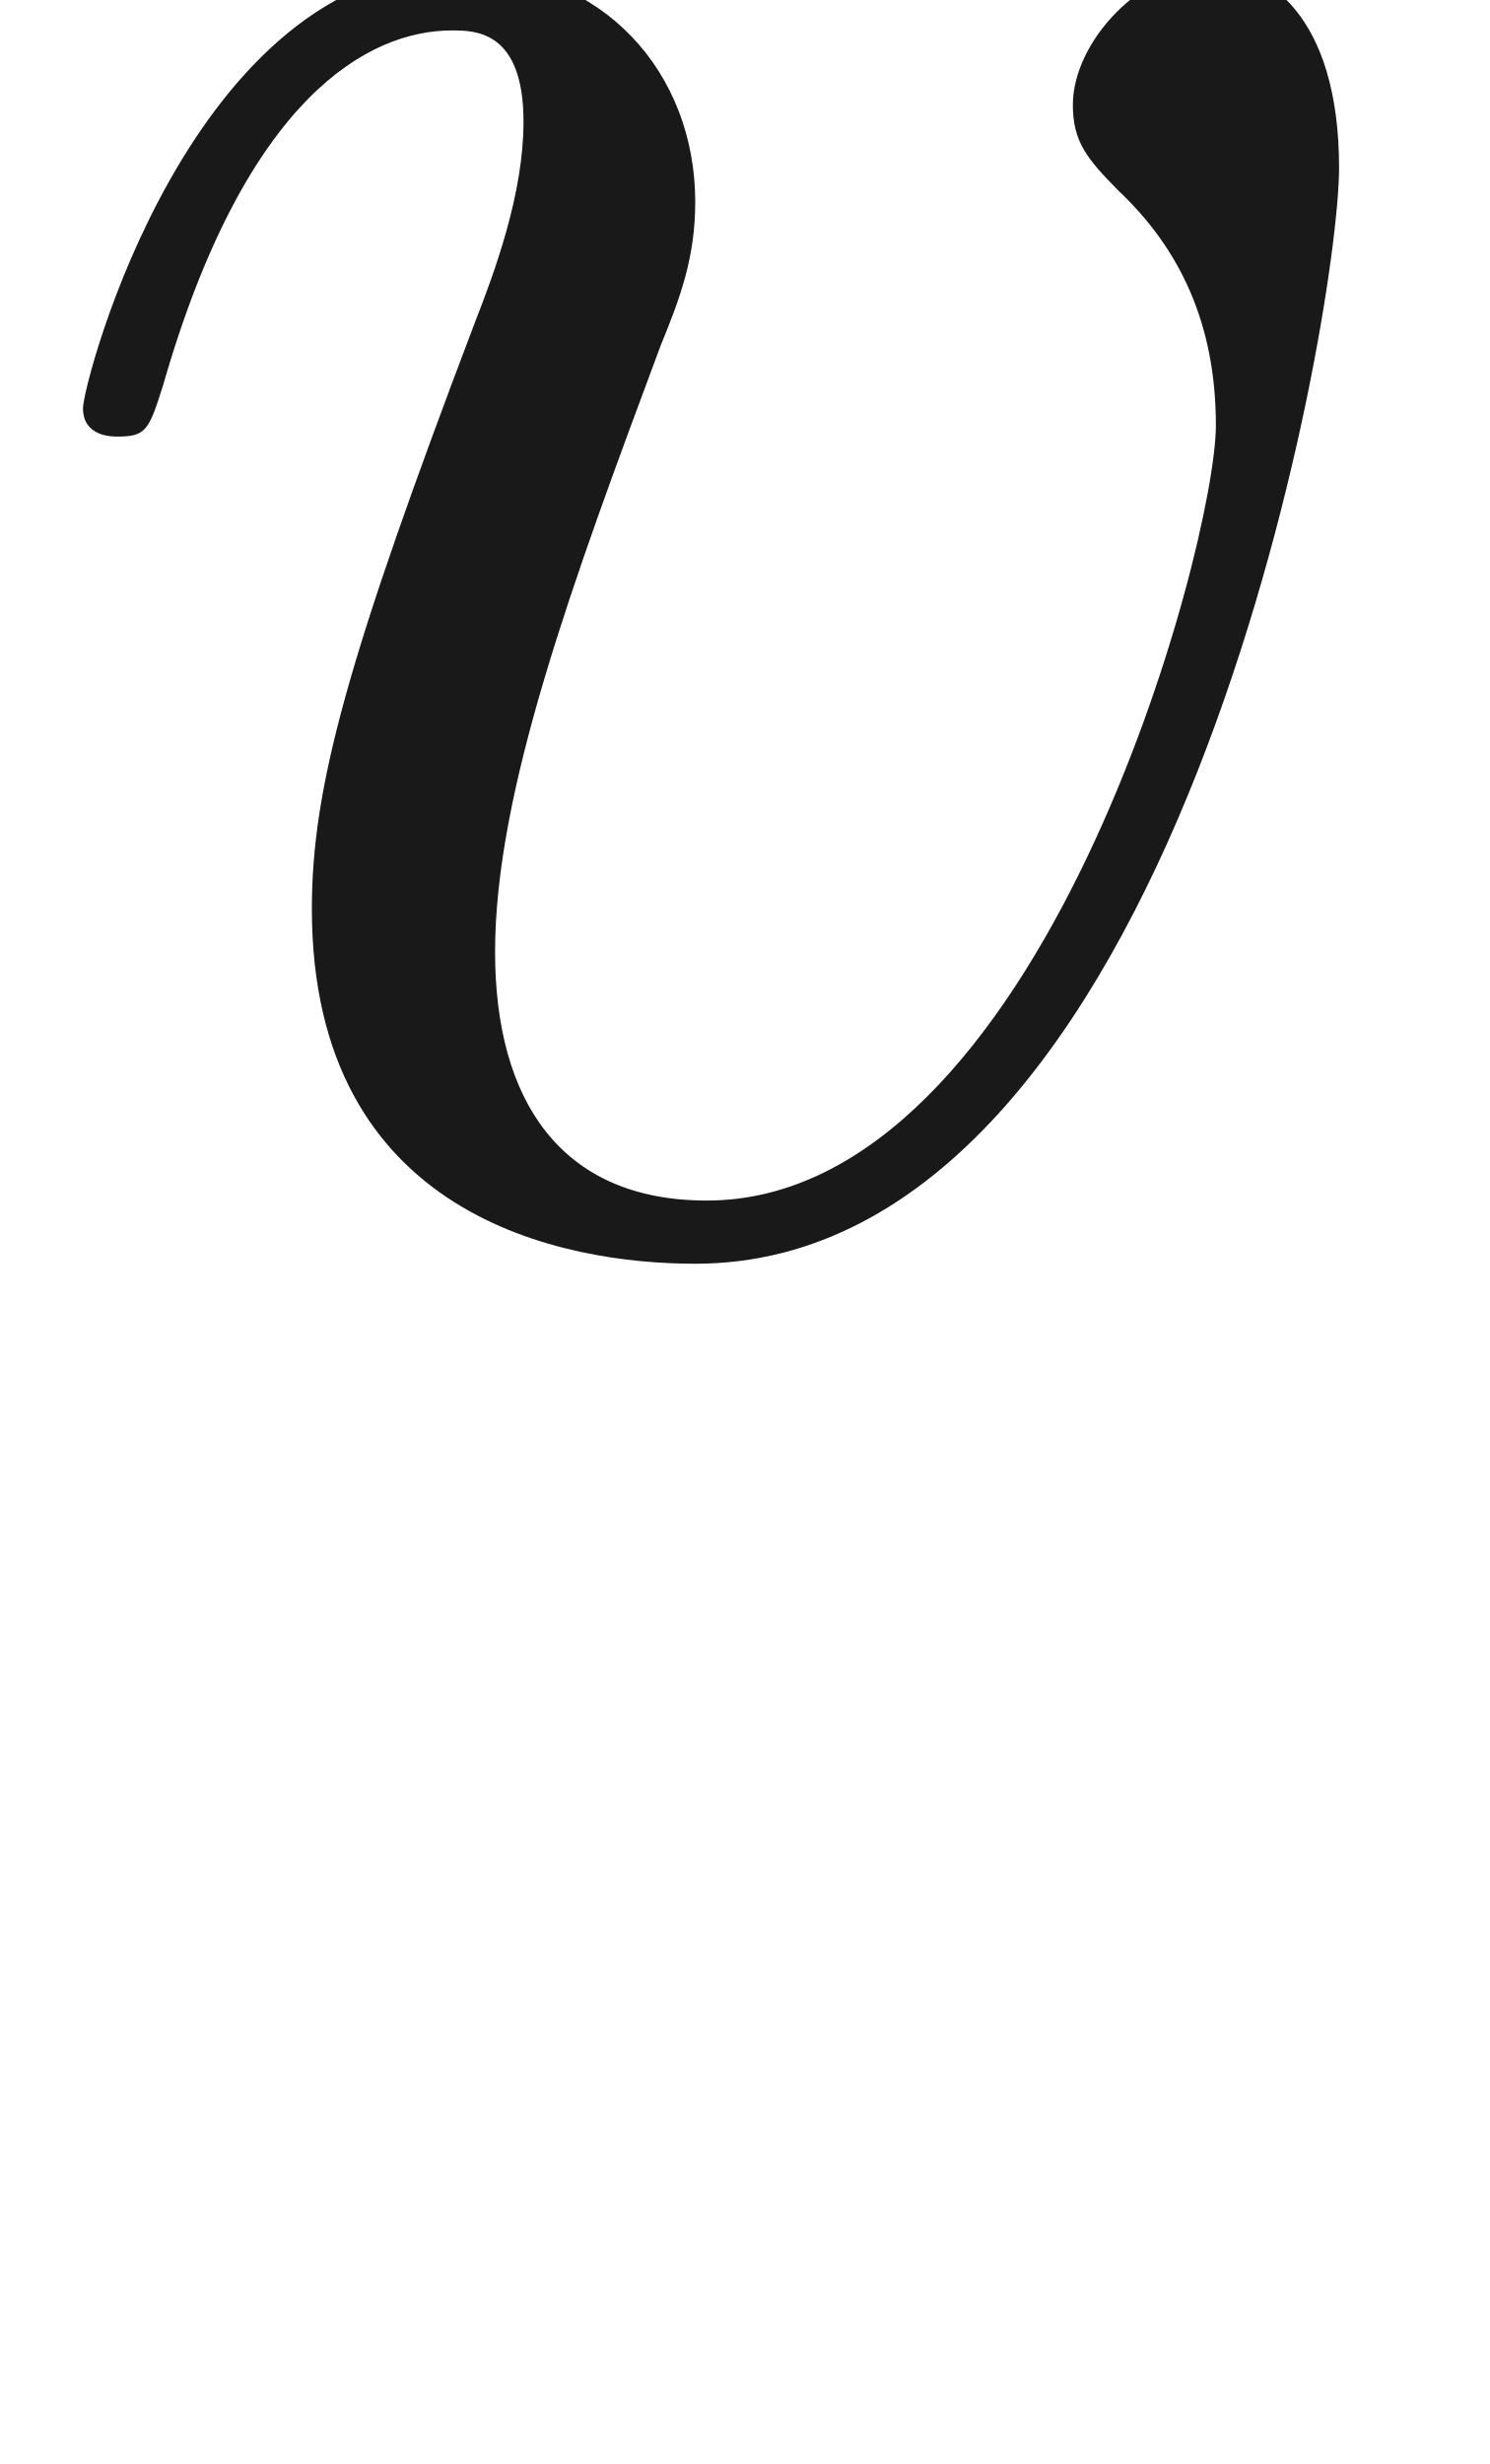
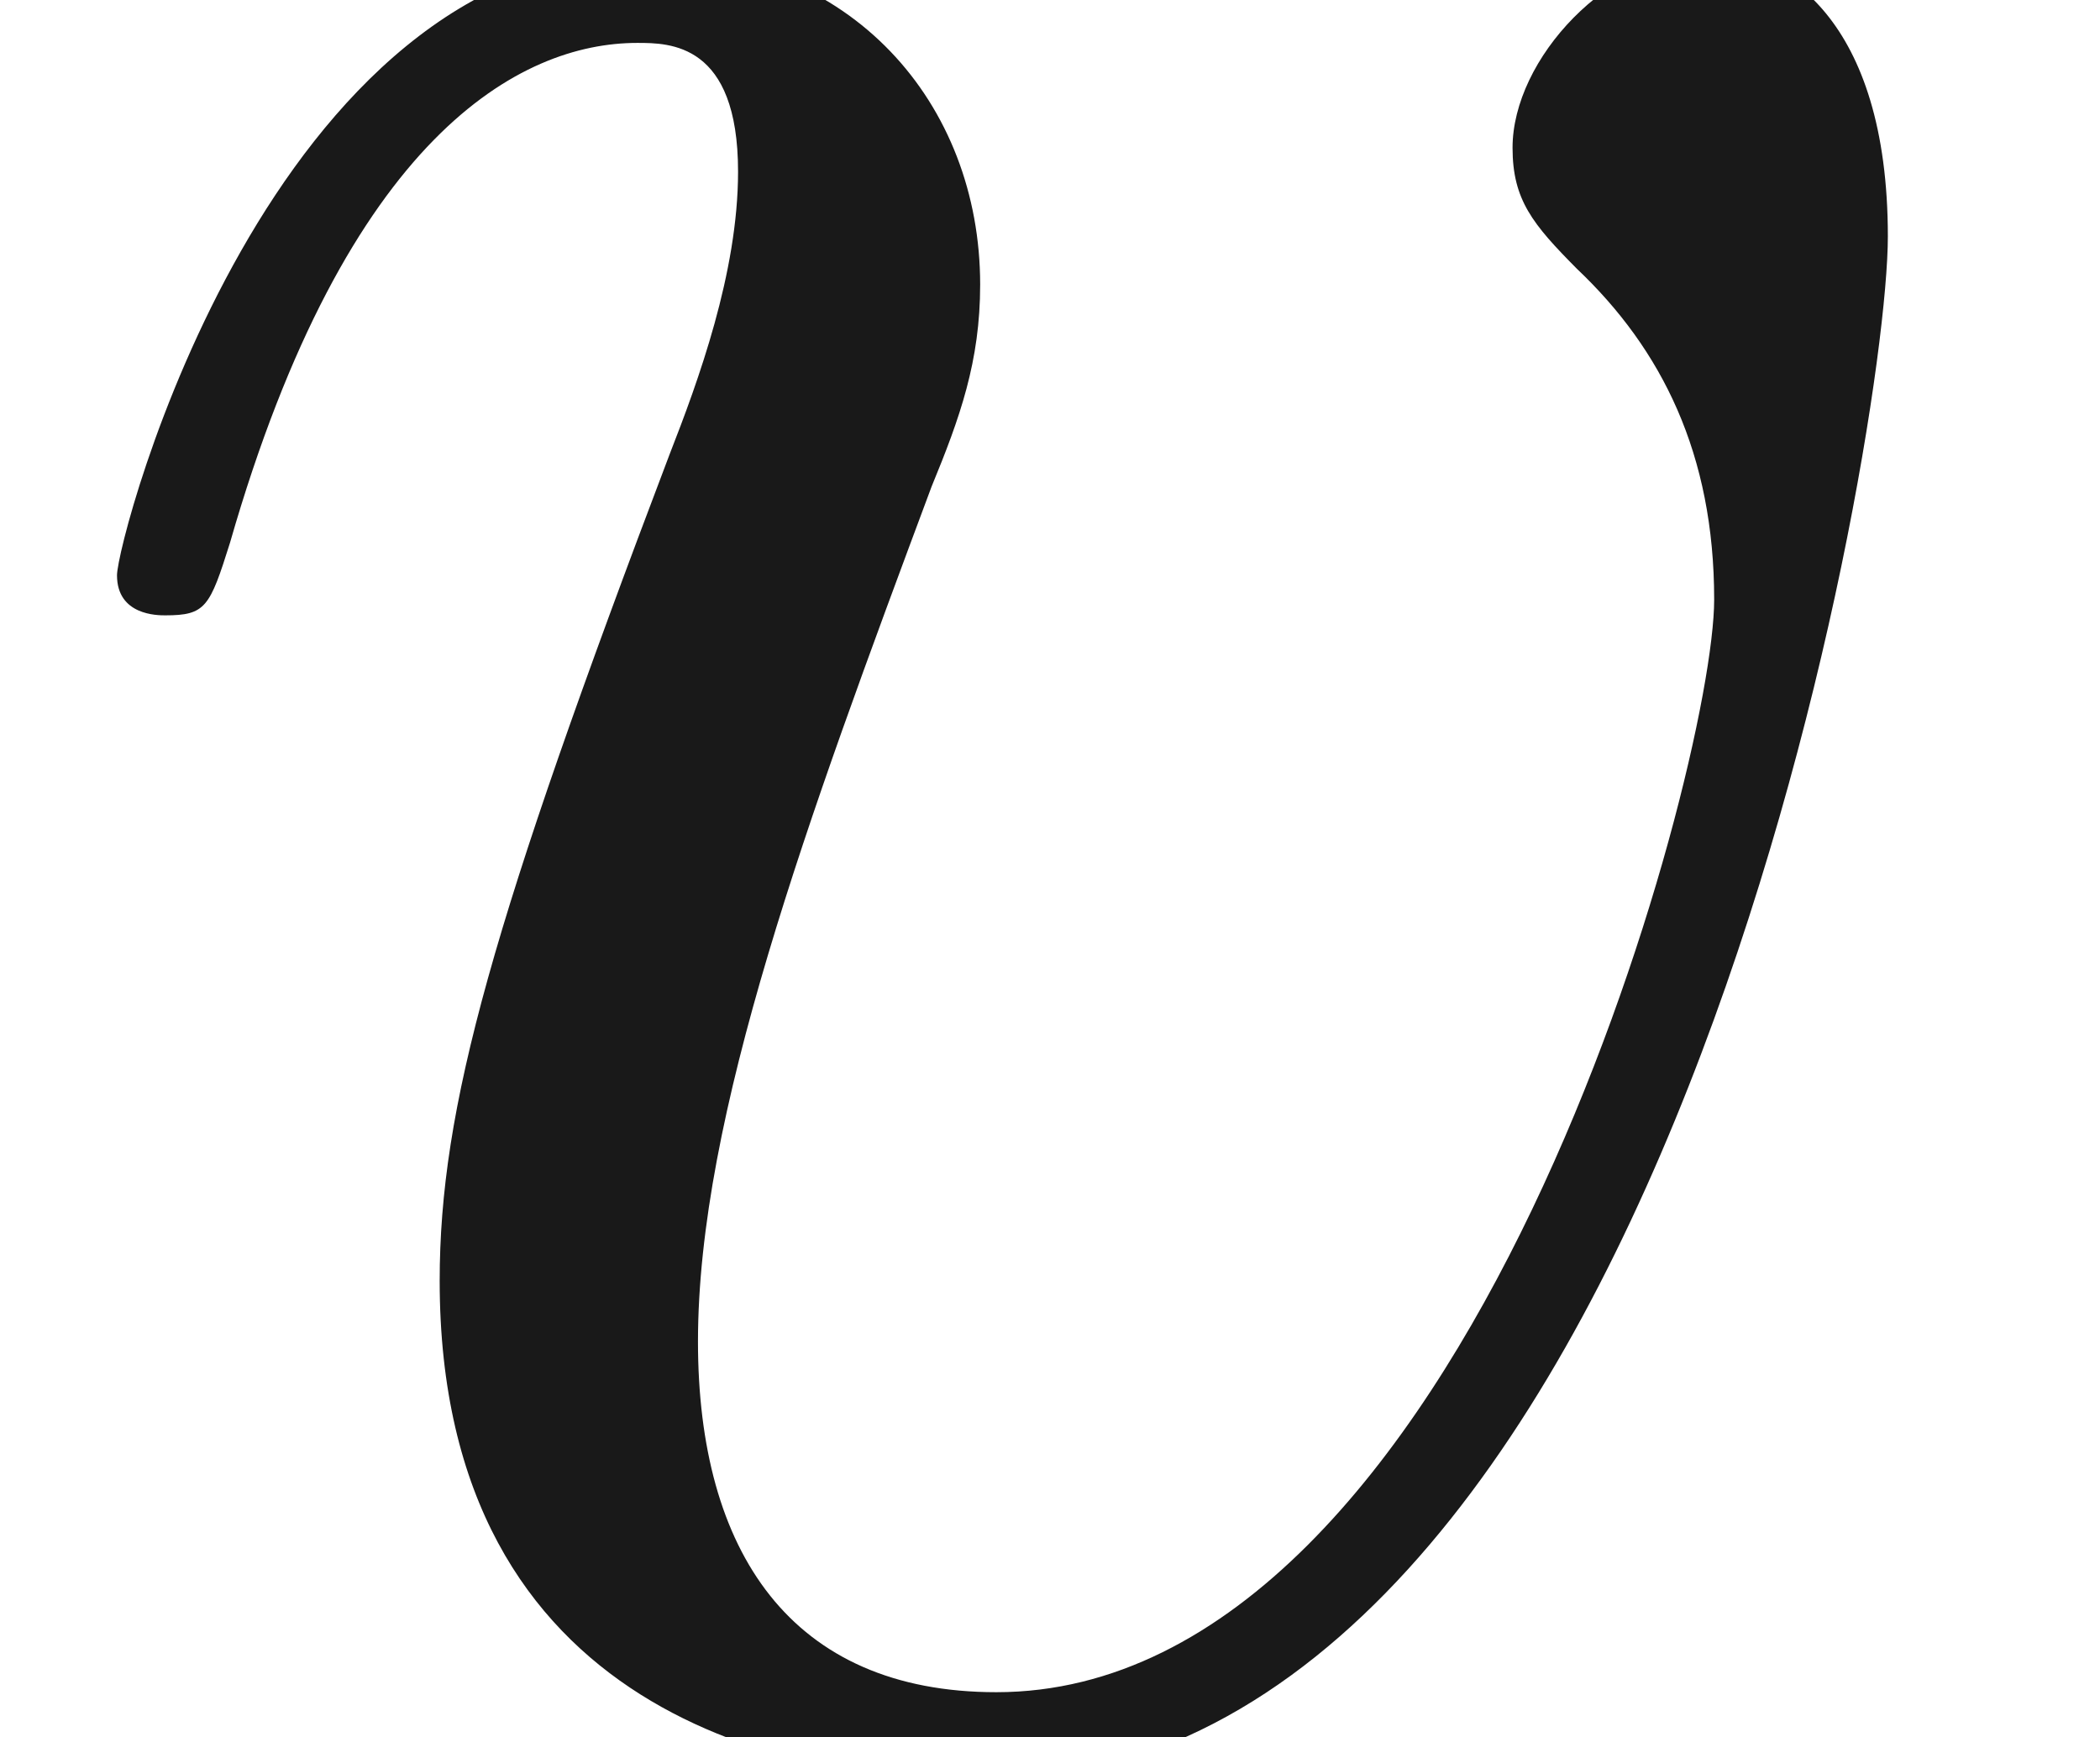
- <svg xmlns="http://www.w3.org/2000/svg" xmlns:ns1="http://github.com/leegao/readme2tex/" xmlns:xlink="http://www.w3.org/1999/xlink" height="8.579pt" ns1:offset="-6.217248937900877e-15" version="1.1" viewBox="-52.075 -66.327 5.187 8.579" width="5.187pt">
+ <svg xmlns="http://www.w3.org/2000/svg" xmlns:ns1="http://github.com/leegao/readme2tex/" xmlns:xlink="http://www.w3.org/1999/xlink" height="4.289pt" ns1:offset="-6.217248937900877e-15" version="1.1" viewBox="-52.075 -66.327 5.187 4.289" width="5.187pt">
  <defs>
    <path d="M4.663 -3.706C4.663 -4.244 4.403 -4.403 4.224 -4.403C3.975 -4.403 3.736 -4.144 3.736 -3.925C3.736 -3.796 3.786 -3.736 3.895 -3.626C4.105 -3.427 4.234 -3.168 4.234 -2.809C4.234 -2.391 3.626 -0.11 2.461 -0.11C1.953 -0.11 1.724 -0.458 1.724 -0.976C1.724 -1.534 1.993 -2.262 2.301 -3.088C2.371 -3.258 2.421 -3.397 2.421 -3.587C2.421 -4.035 2.102 -4.403 1.604 -4.403C0.667 -4.403 0.289 -2.959 0.289 -2.869C0.289 -2.77 0.389 -2.77 0.408 -2.77C0.508 -2.77 0.518 -2.79 0.568 -2.949C0.857 -3.955 1.285 -4.184 1.574 -4.184C1.654 -4.184 1.823 -4.184 1.823 -3.866C1.823 -3.616 1.724 -3.347 1.654 -3.168C1.215 -2.012 1.086 -1.554 1.086 -1.126C1.086 -0.05 1.963 0.11 2.421 0.11C4.095 0.11 4.663 -3.188 4.663 -3.706Z" id="g0-118" />
    <path d="M3.318 -0.757C3.357 -0.359 3.626 0.06 4.095 0.06C4.304 0.06 4.912 -0.08 4.912 -0.887V-1.445H4.663V-0.887C4.663 -0.309 4.413 -0.249 4.304 -0.249C3.975 -0.249 3.935 -0.697 3.935 -0.747V-2.74C3.935 -3.158 3.935 -3.547 3.577 -3.915C3.188 -4.304 2.69 -4.463 2.212 -4.463C1.395 -4.463 0.707 -3.995 0.707 -3.337C0.707 -3.039 0.907 -2.869 1.166 -2.869C1.445 -2.869 1.624 -3.068 1.624 -3.328C1.624 -3.447 1.574 -3.776 1.116 -3.786C1.385 -4.134 1.873 -4.244 2.192 -4.244C2.68 -4.244 3.248 -3.856 3.248 -2.969V-2.6C2.74 -2.57 2.042 -2.54 1.415 -2.242C0.667 -1.903 0.418 -1.385 0.418 -0.946C0.418 -0.139 1.385 0.11 2.012 0.11C2.67 0.11 3.128 -0.289 3.318 -0.757ZM3.248 -2.391V-1.395C3.248 -0.448 2.531 -0.11 2.082 -0.11C1.594 -0.11 1.186 -0.458 1.186 -0.956C1.186 -1.504 1.604 -2.331 3.248 -2.391Z" id="g1-97" />
  </defs>
  <g fill-opacity="0.9" id="page1">
    <use x="-52.075" y="-62.037" xlink:href="#g0-118" />
  </g>
</svg>
